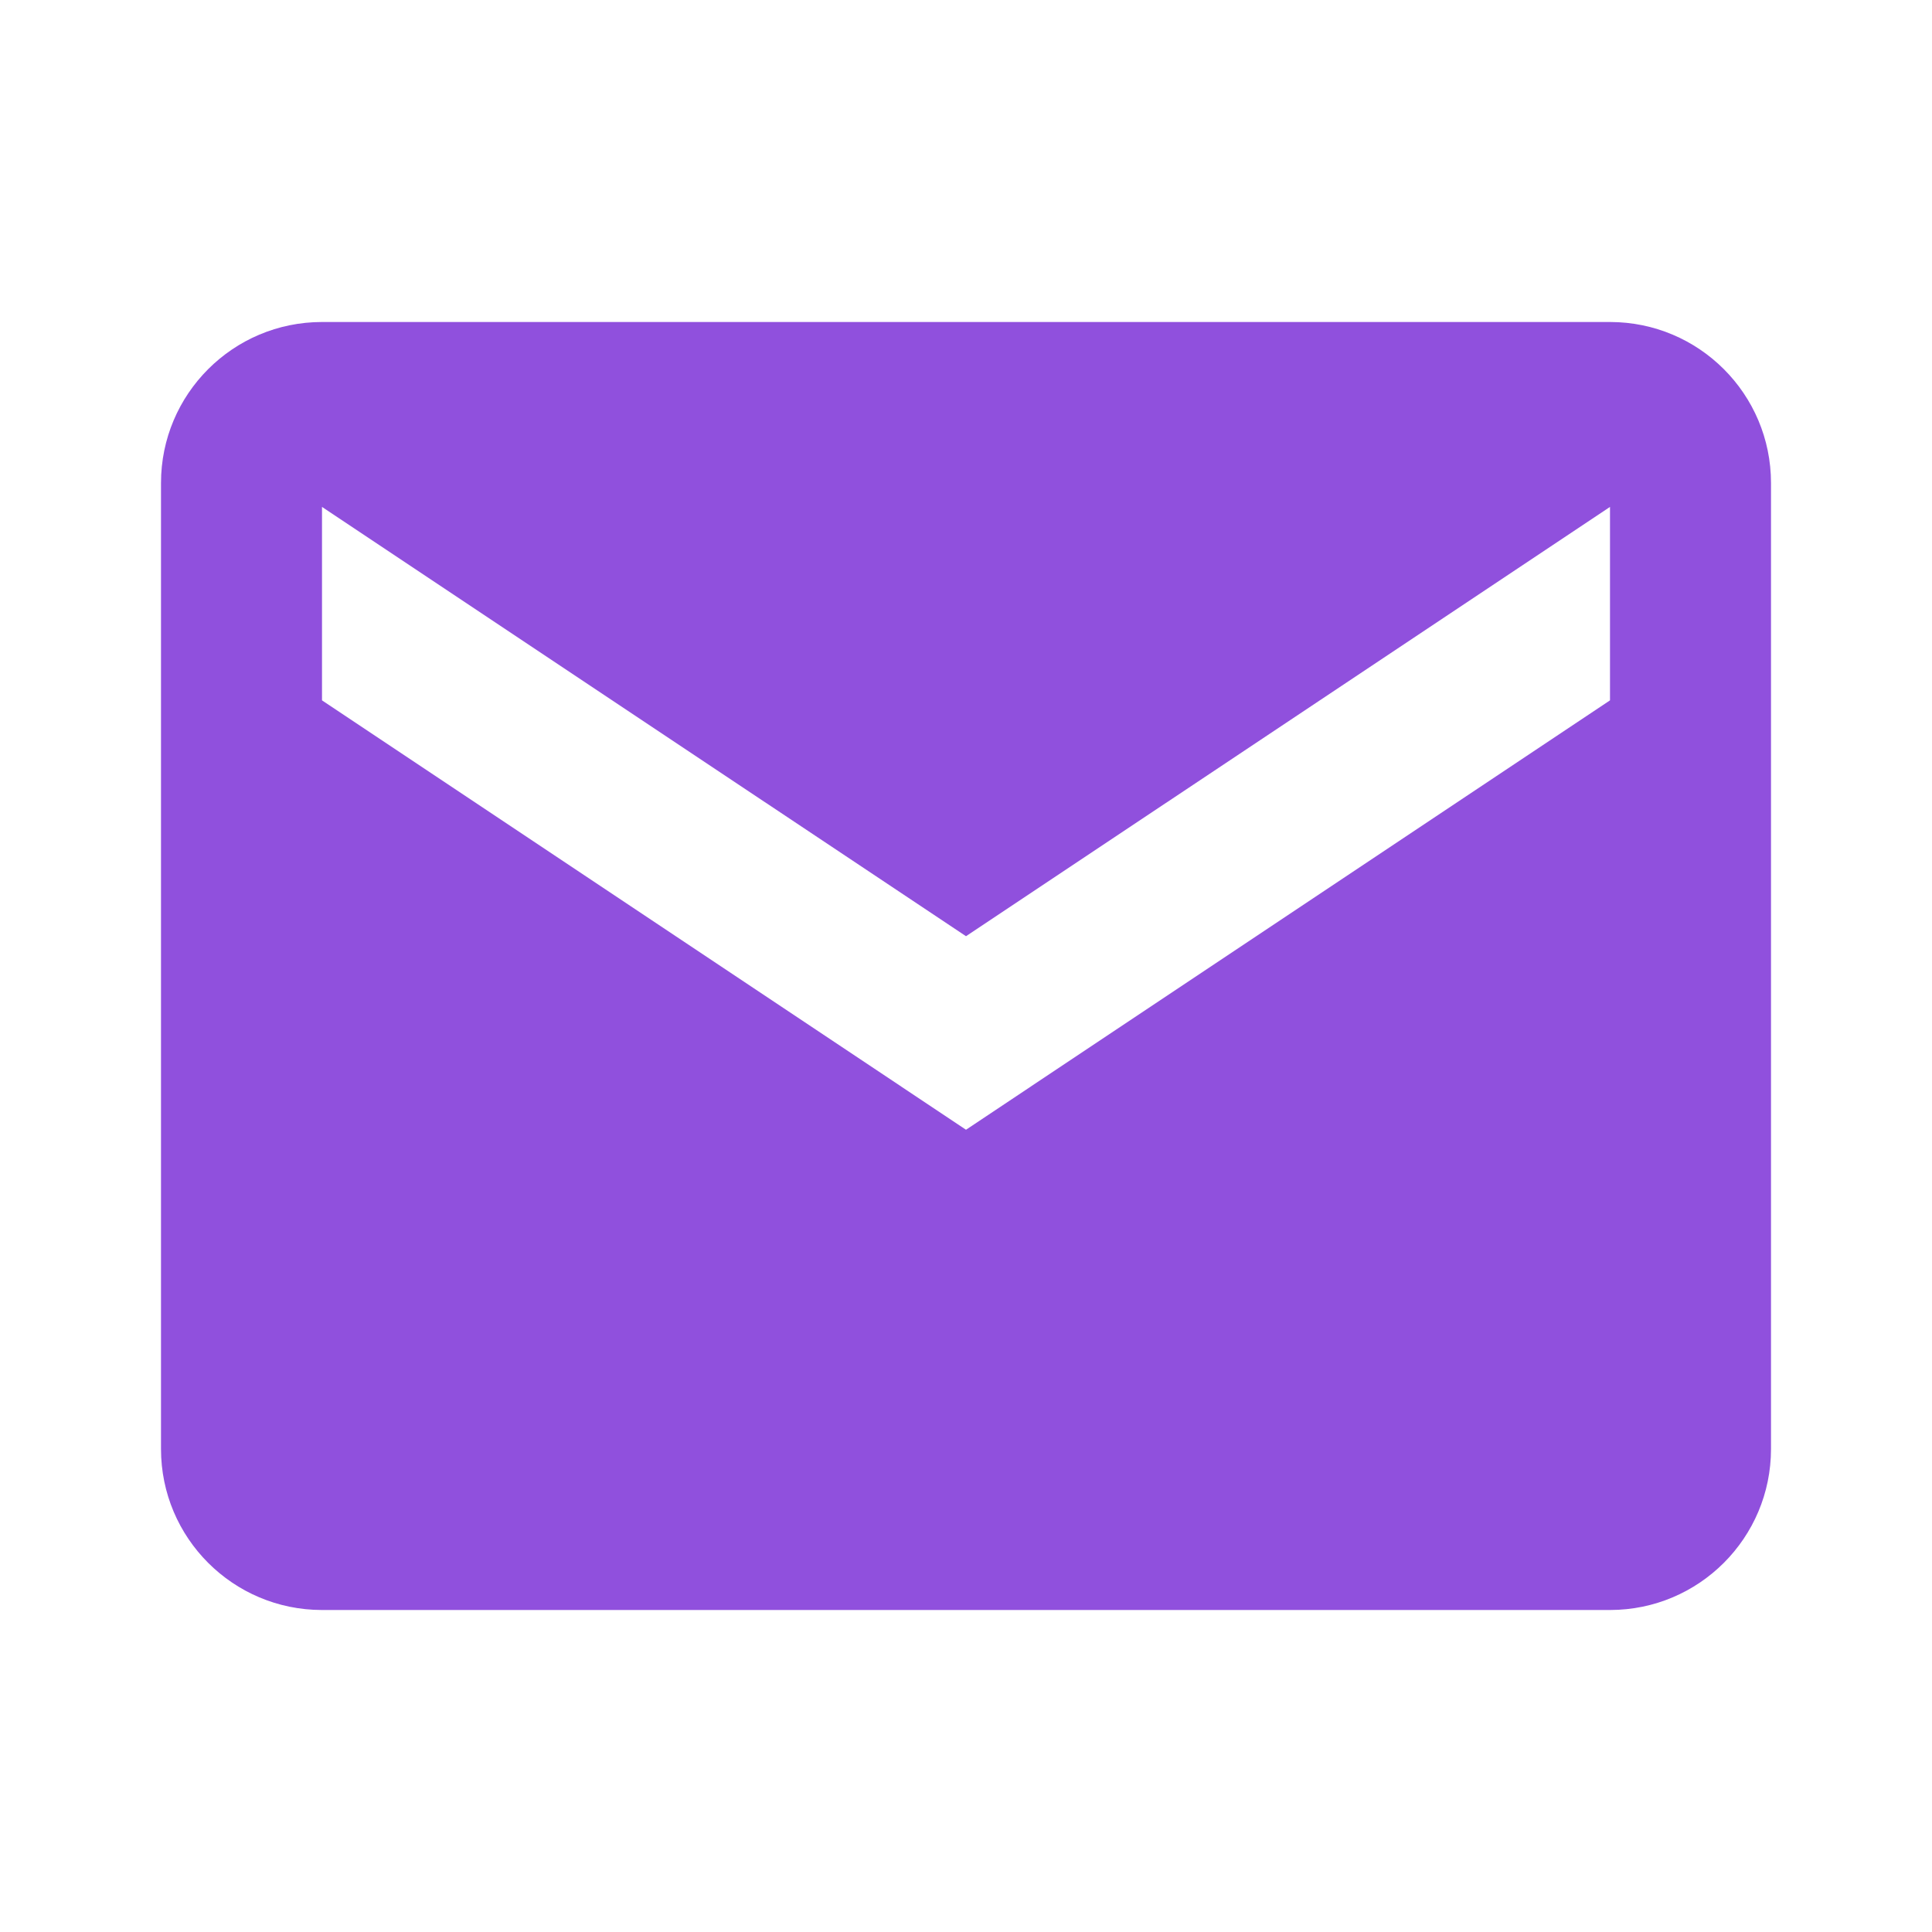
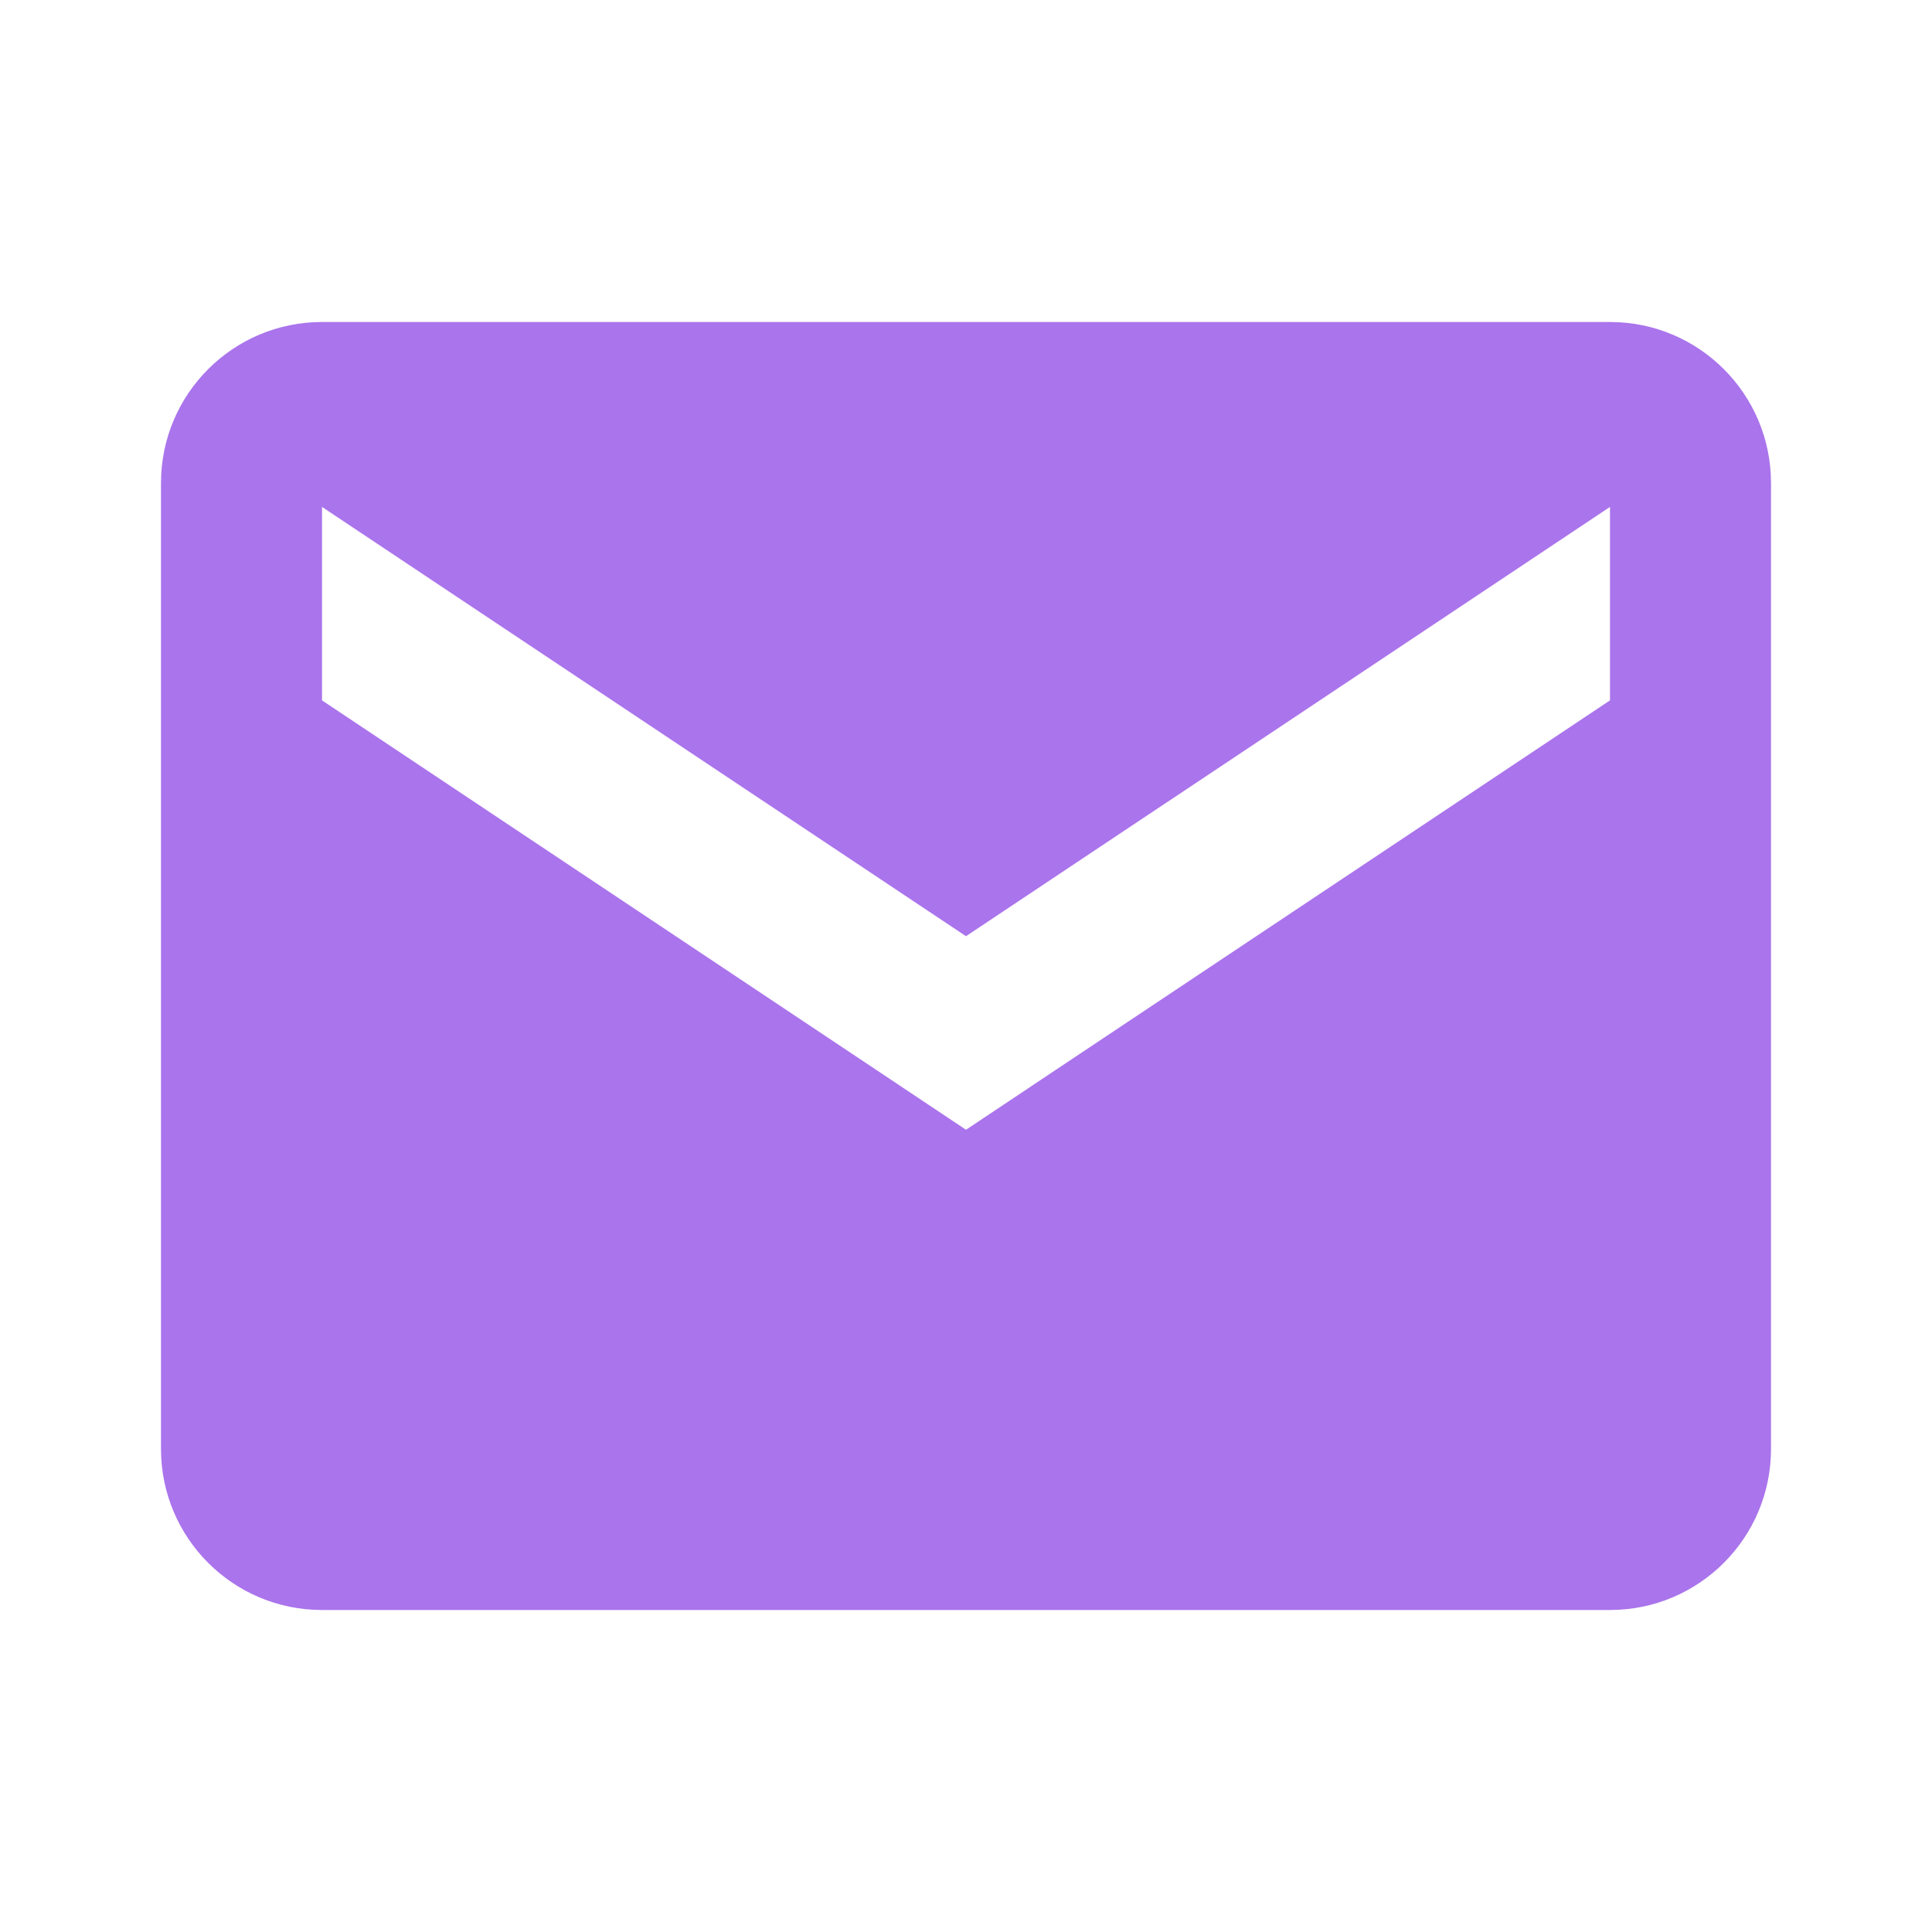
- <svg xmlns="http://www.w3.org/2000/svg" width="24" height="24" viewBox="0 0 24 24" style="fill: #9050dd; --darkreader-inline-fill: #e8e6e3;" data-darkreader-inline-fill="">
+ <svg xmlns="http://www.w3.org/2000/svg" width="24" height="24" viewBox="0 0 24 24" style="fill: #aa74ec; --darkreader-inline-fill: #e8e6e3;" data-darkreader-inline-fill="">
  <path d="M20 4H4a2 2 0 0 0-2 2v12a2 2 0 0 0 2 2h16a2 2 0 0 0 2-2V6a2 2 0 0 0-2-2zm0 4.7-8 5.334L4 8.7V6.297l8 5.333 8-5.333V8.7z" />
</svg>
